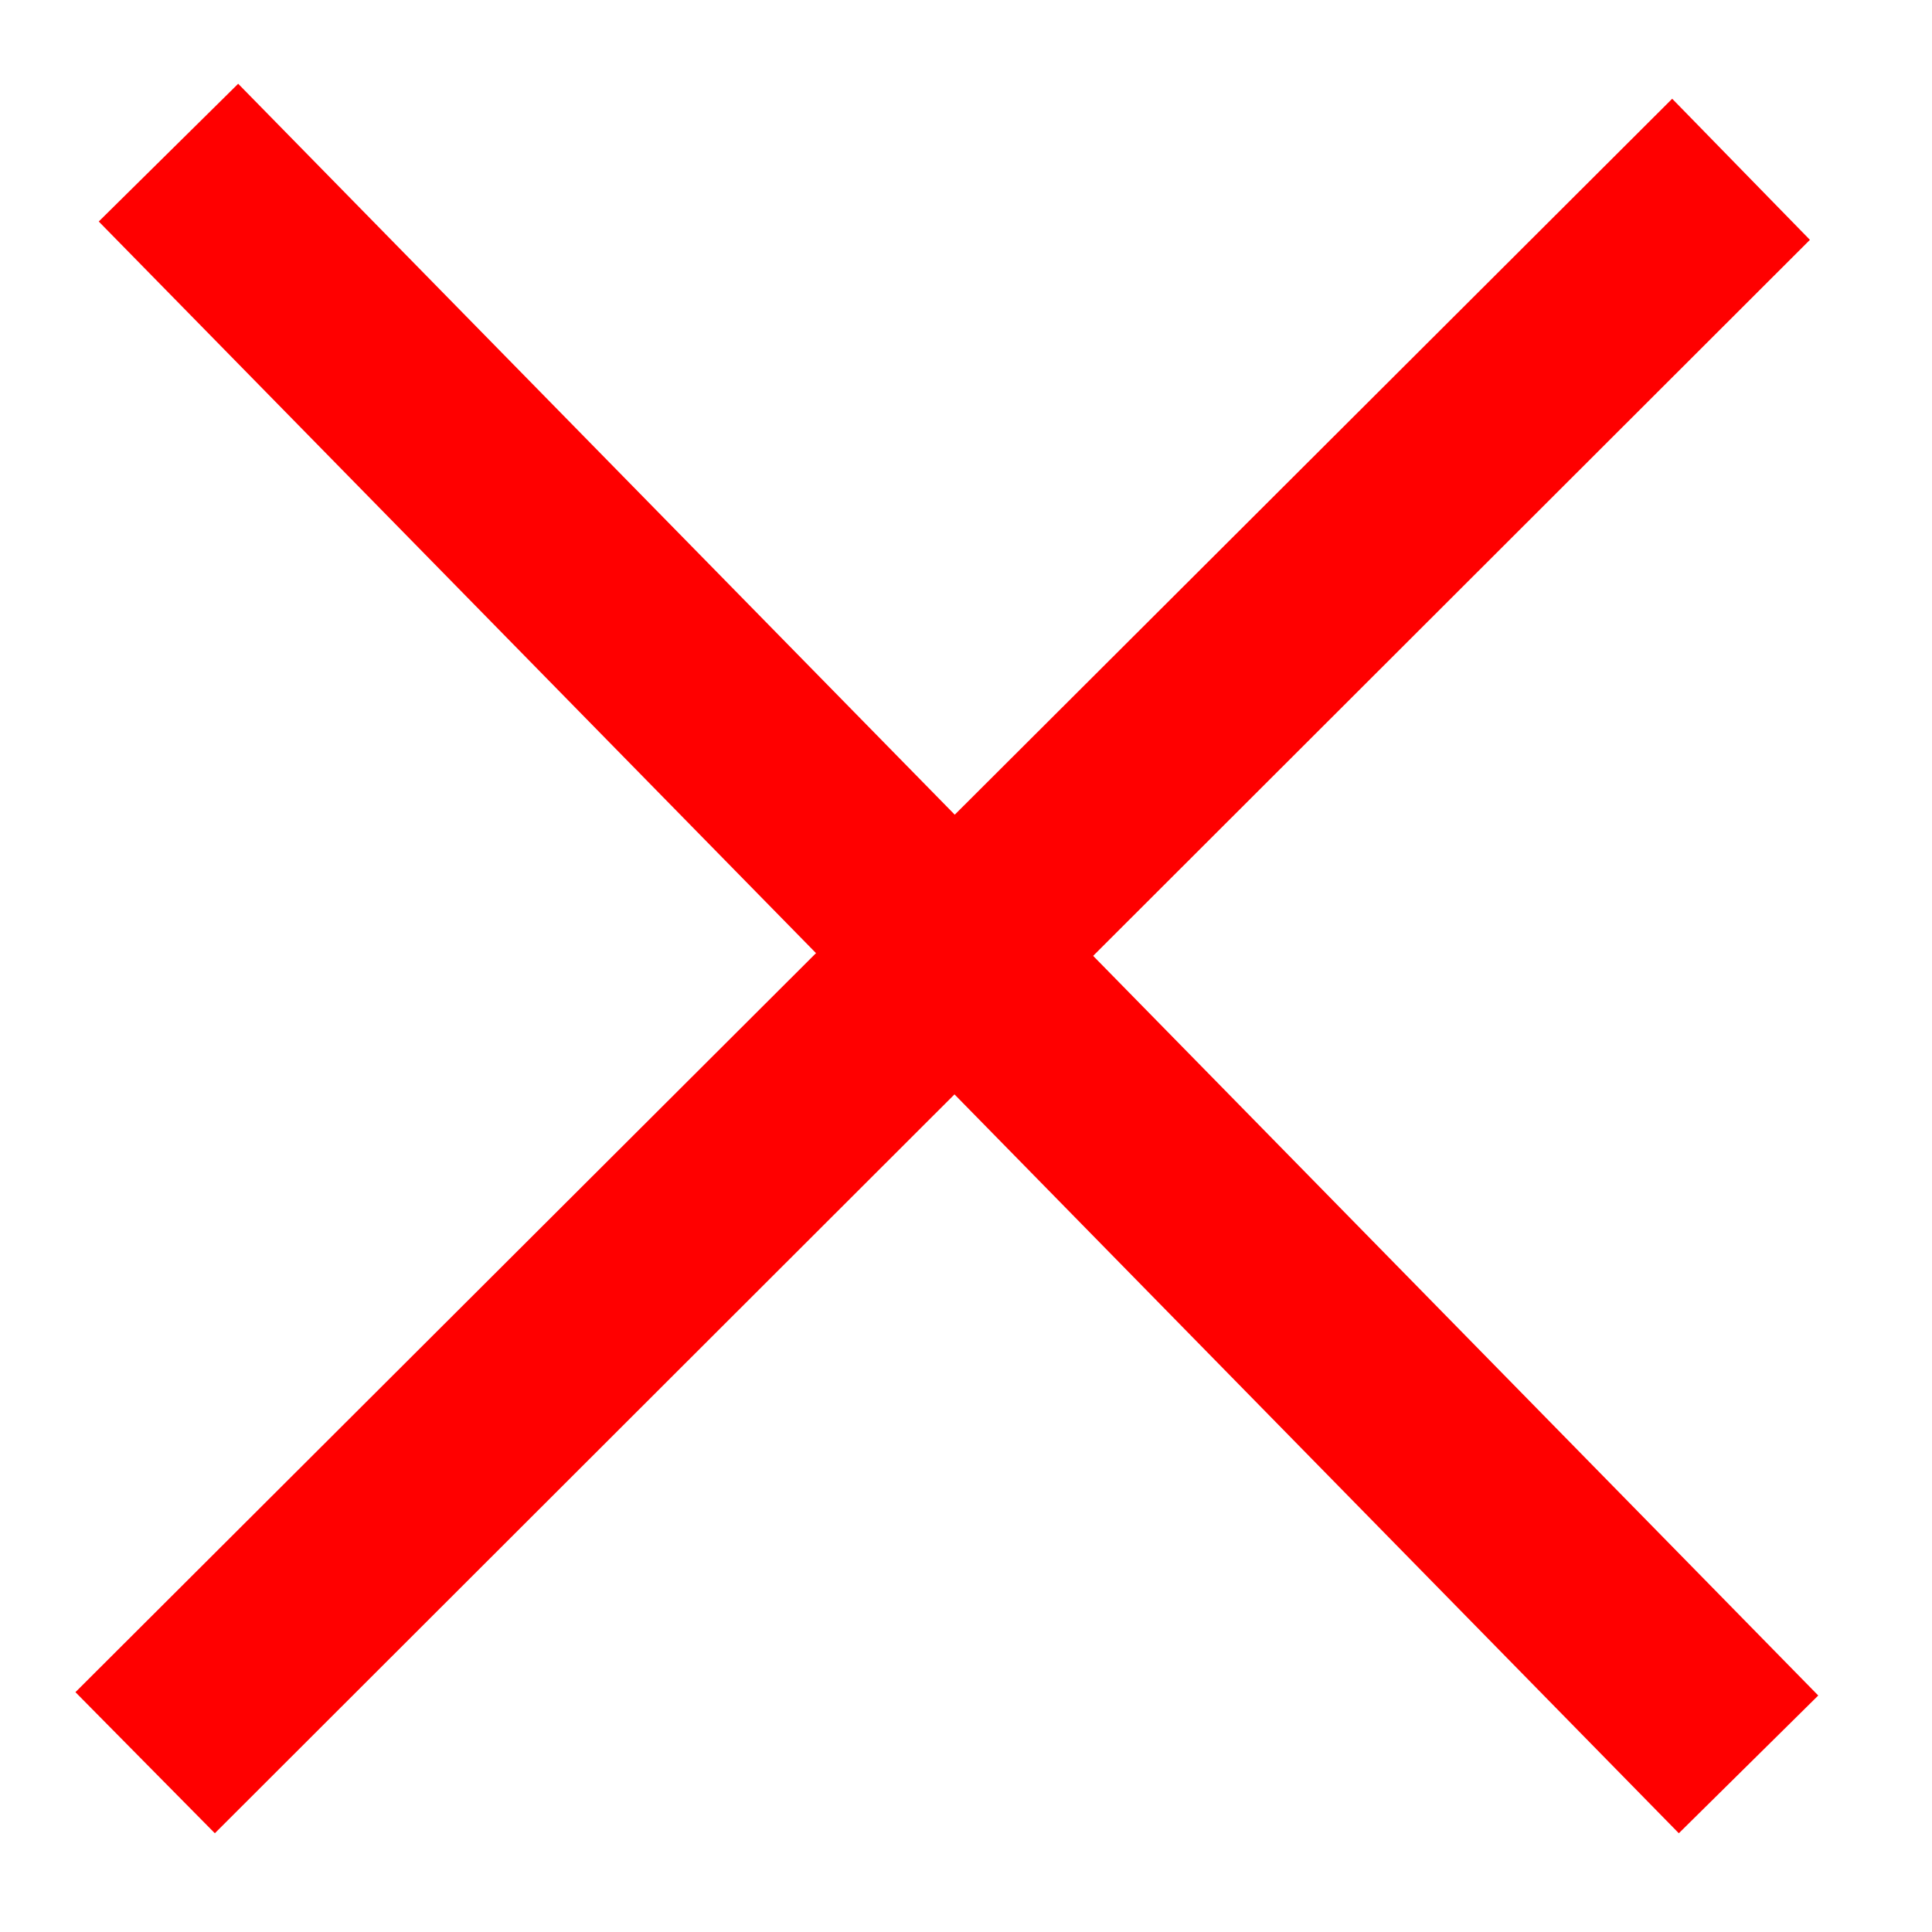
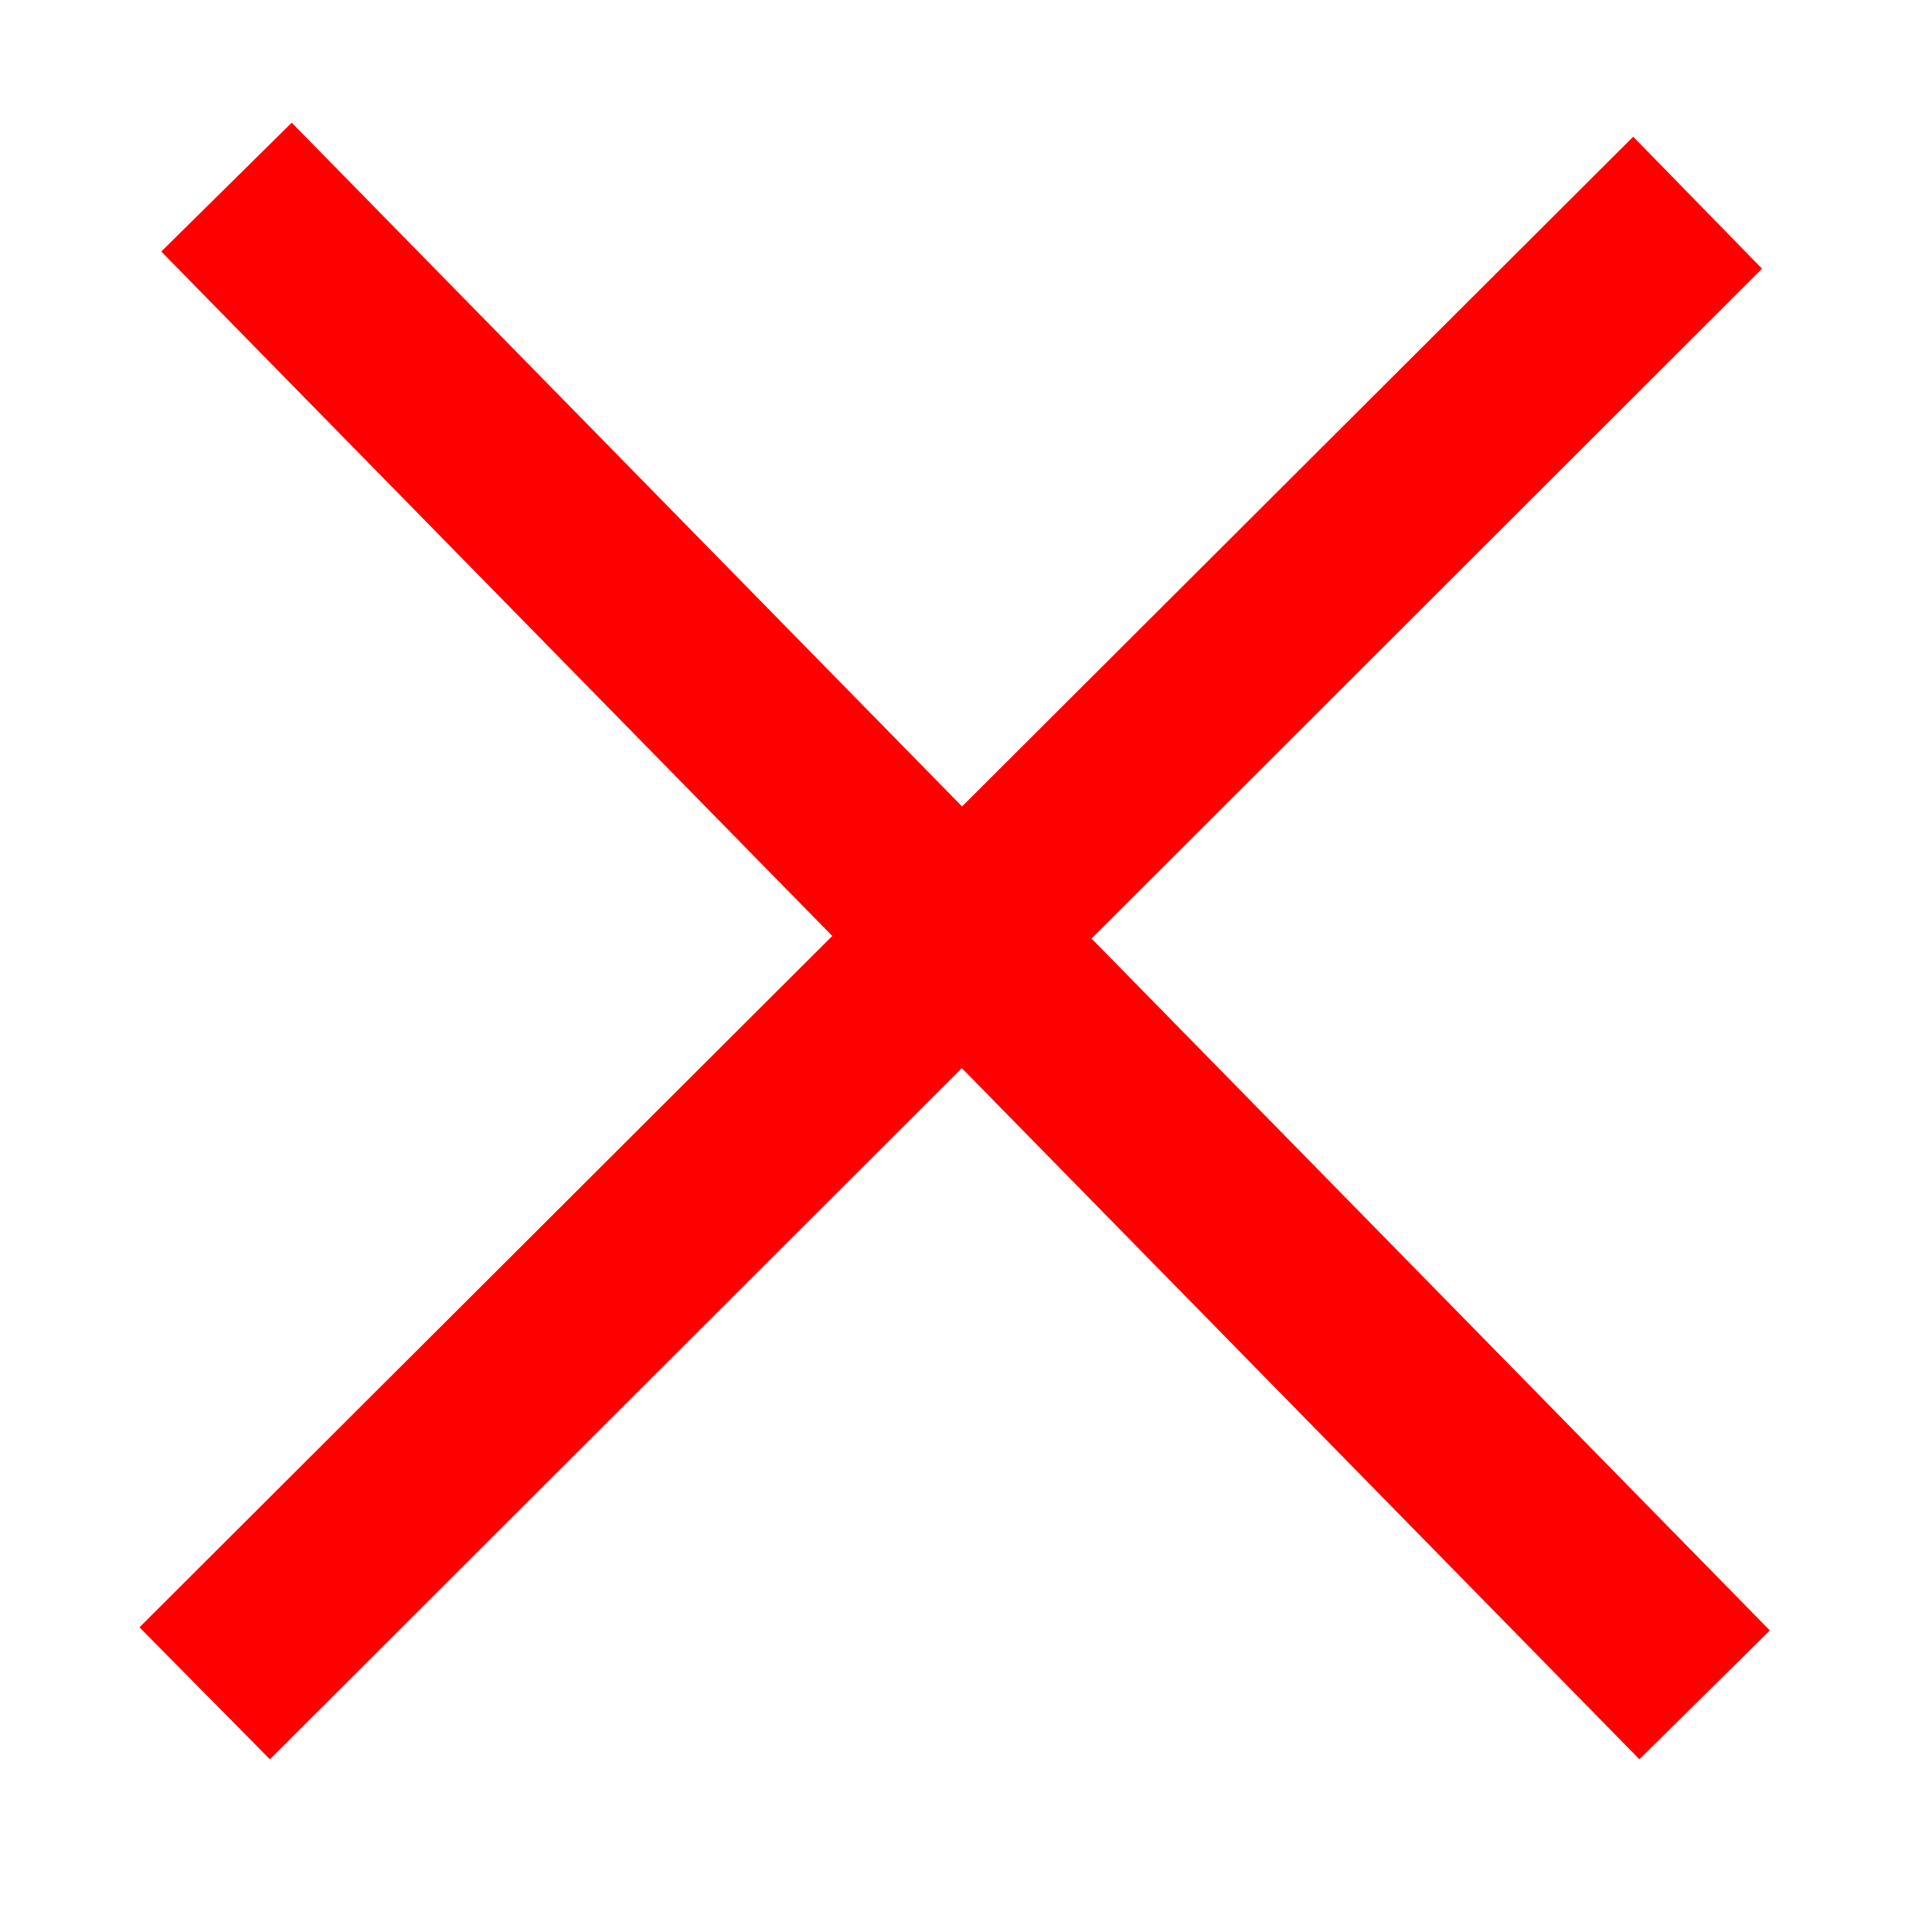
- <svg xmlns="http://www.w3.org/2000/svg" version="1.2" width="150px" height="150px" viewBox="0 0 1160 1160">
-   <g visibility="visible" id="MasterSlide_1_Standard">
-     <g id="Drawing_1">
-       <path fill="rgb(255,0,0)" stroke="none" d="M 143,51 L 1091,1018 1008,1100 60,133 143,51 Z" />
-       <path stroke-width="1" fill="none" stroke="rgb(255,0,0)" d="M 143,51 L 1091,1018 1008,1100 60,133 143,51 Z" />
-       <path fill="rgb(255,0,0)" stroke="none" d="M 1086,144 L 129,1100 46,1016 1004,60 1086,144 Z" />
-       <path stroke-width="1" fill="none" stroke="rgb(255,0,0)" d="M 1086,144 L 129,1100 46,1016 1004,60 1086,144 Z" />
-     </g>
+ <svg xmlns="http://www.w3.org/2000/svg" width="150px" height="150px" version="1.2" viewBox="0 0 1160 1160">
+   <g id="MasterSlide_1_Standard" transform="matrix(.93547 0 0 .93547 41.372 26.617)">
+     <path d="m143 51 948 967-83 82-948-967z" fill="#f00" />
+     <path d="m143 51 948 967-83 82-948-967z" fill="none" stroke="#f00" />
+     <path d="m1086 144-957 956-83-84 958-956z" fill="#f00" />
+     <path d="m1086 144-957 956-83-84 958-956z" fill="none" stroke="#f00" />
  </g>
</svg>
